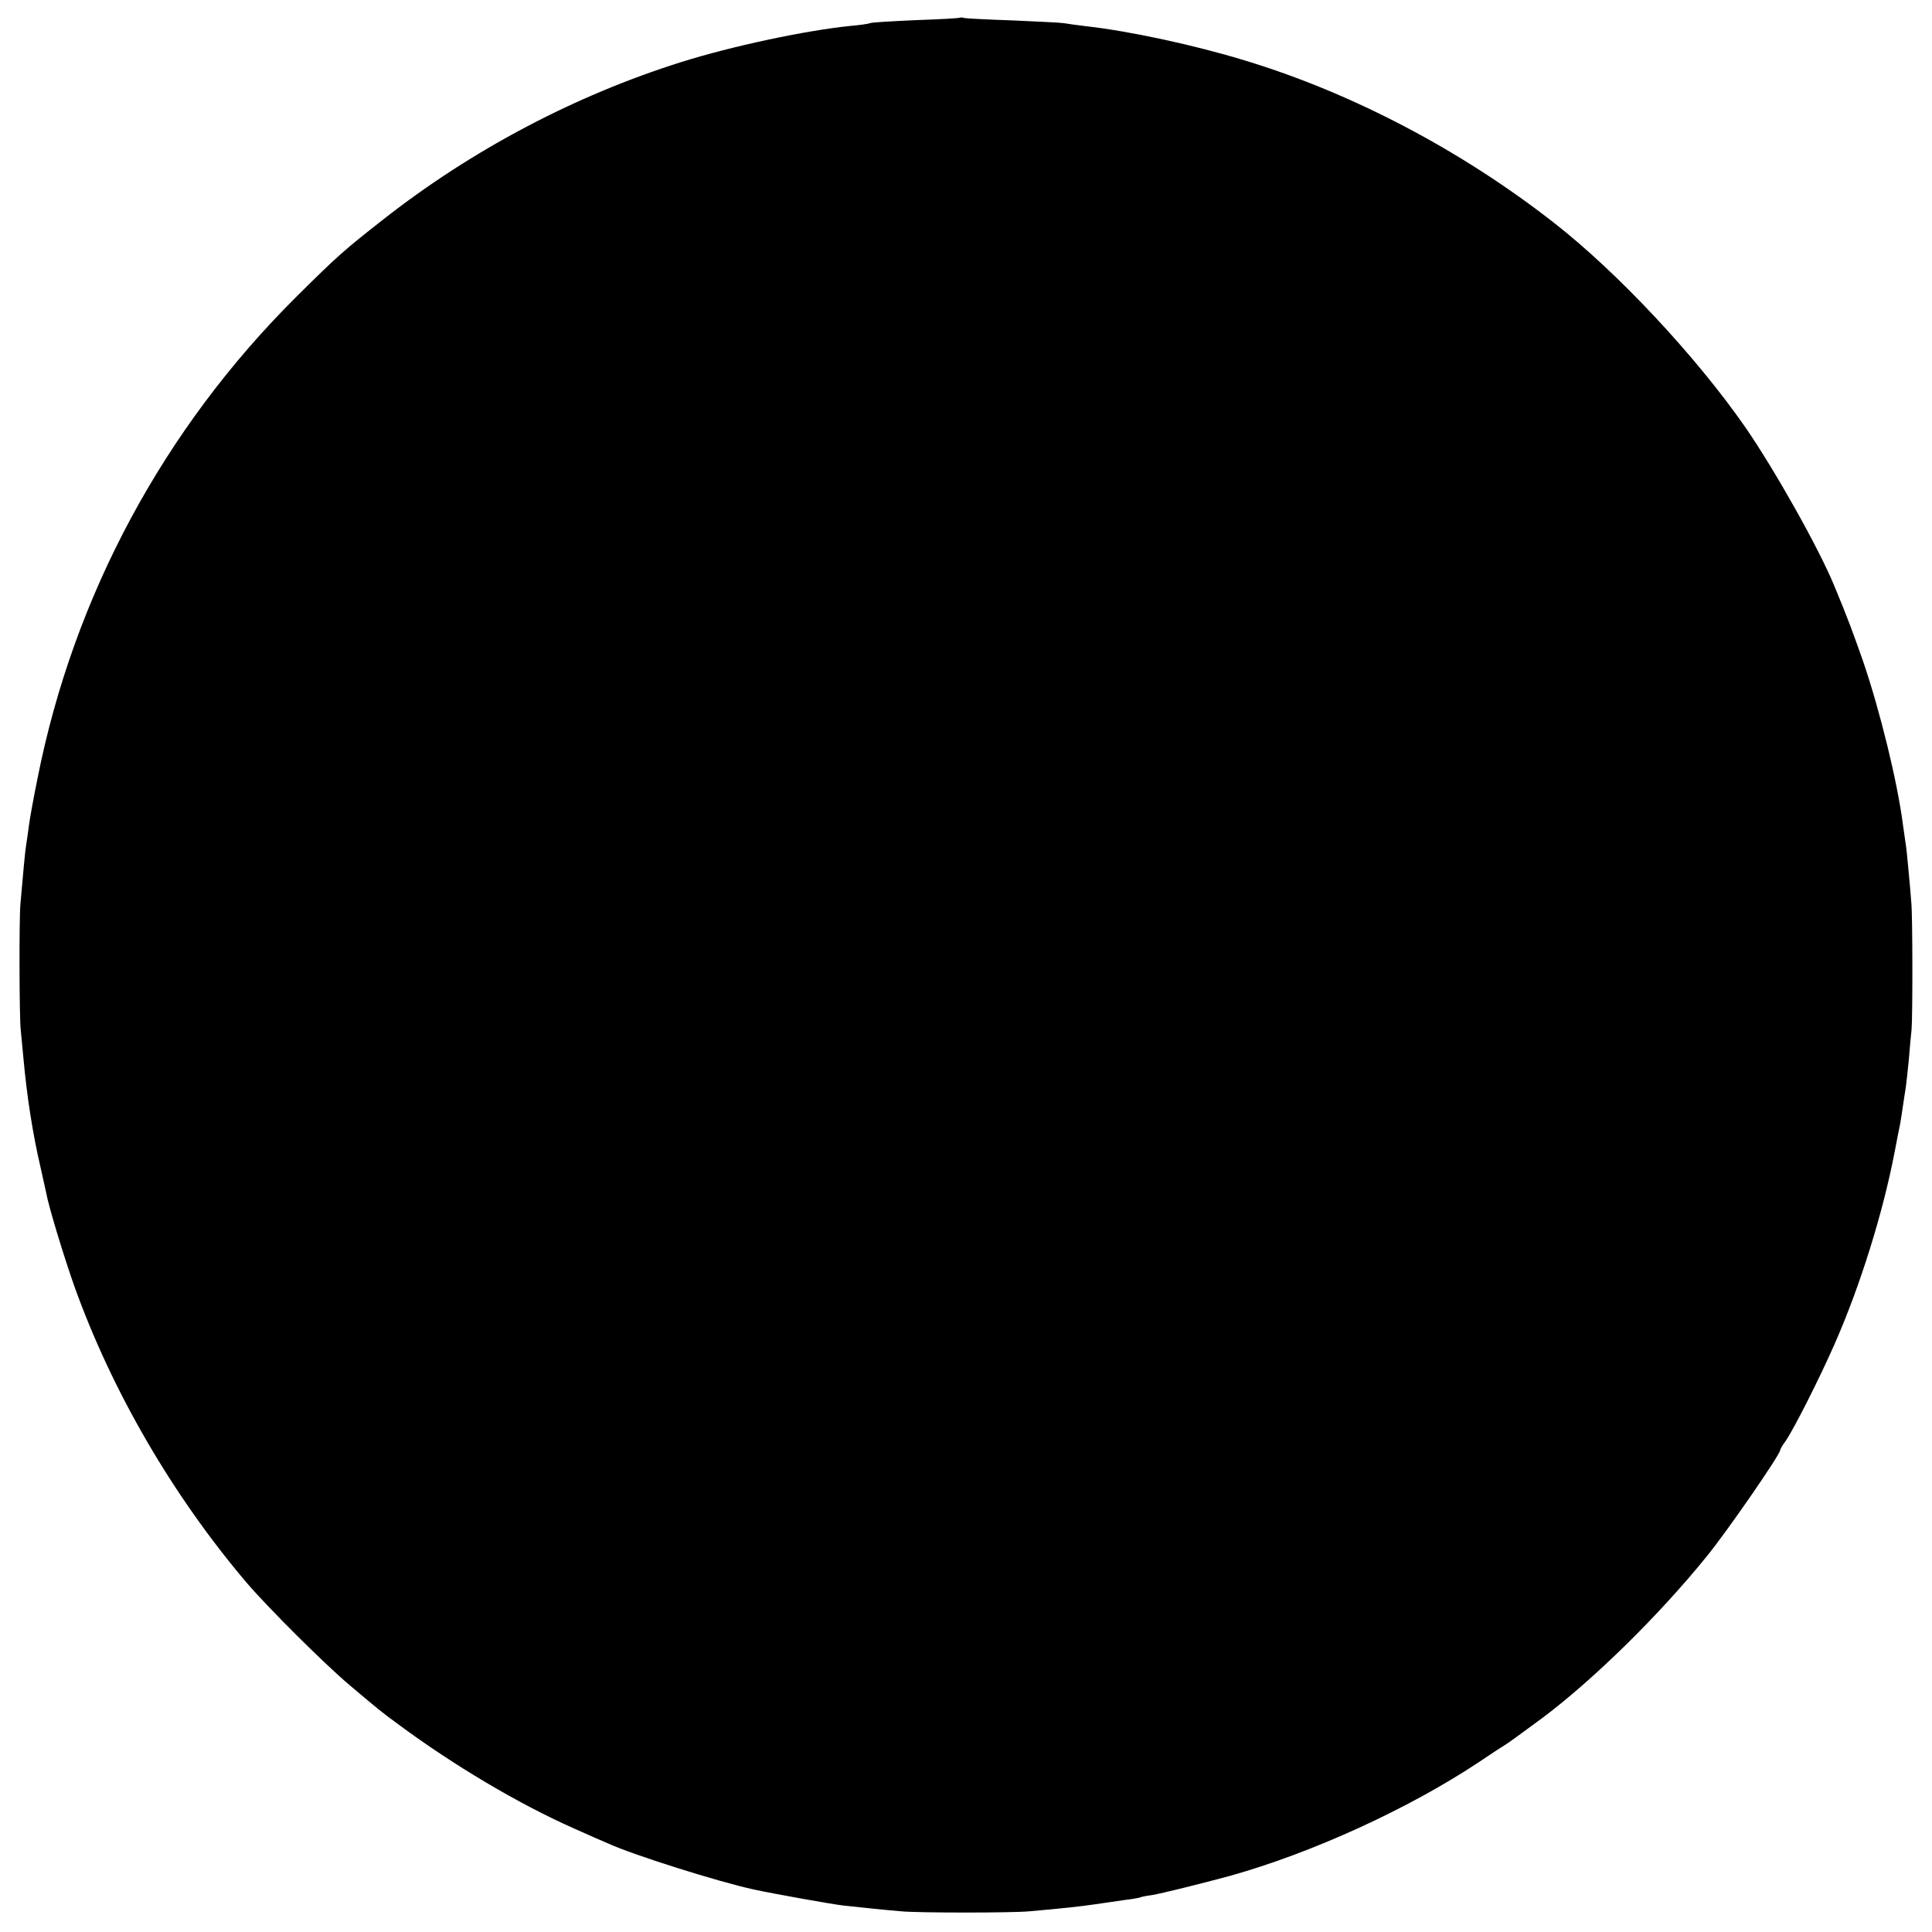
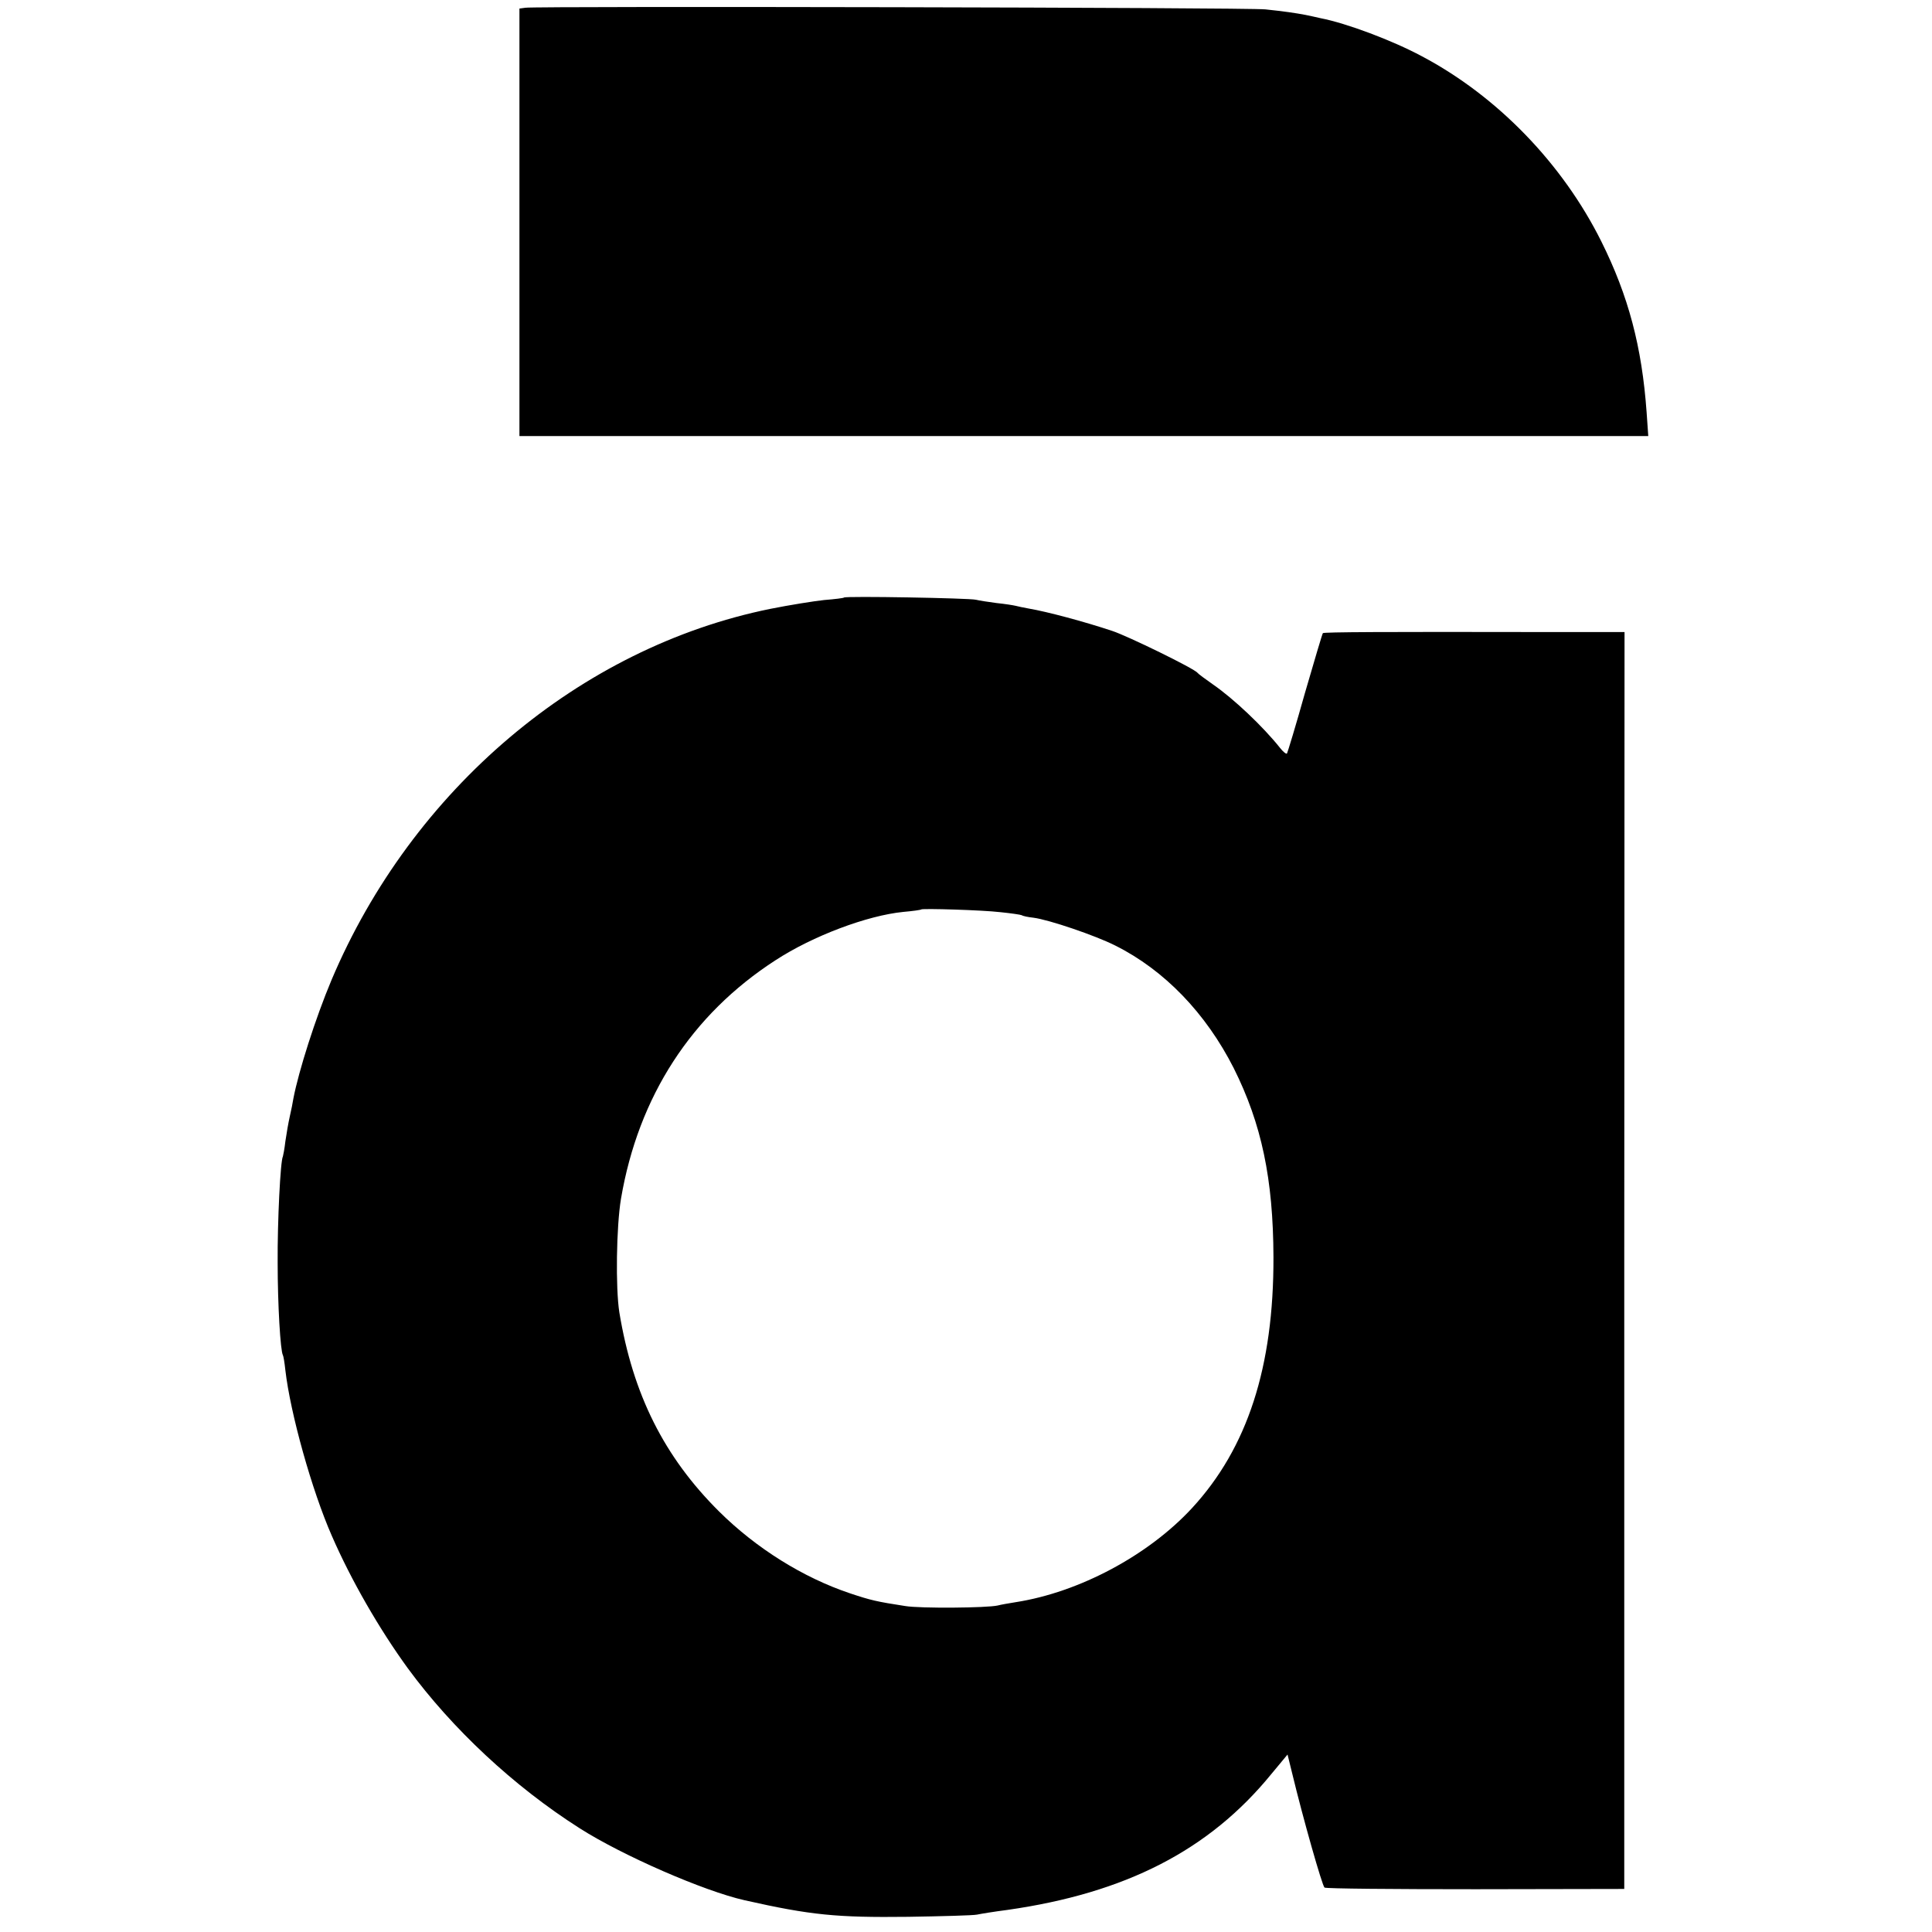
<svg xmlns="http://www.w3.org/2000/svg" version="1.0" width="700pt" height="700pt" viewBox="0 0 700 700" preserveAspectRatio="xMidYMid meet">
  <g transform="translate(0,700) scale(0.1,-0.1)" fill="#000000" stroke="none">
-     <path d="M3478 6936 c-1 -2 -74 -6 -161 -9 -87 -4 -161 -8 -165 -11 -4 -2 -36 -7 -72 -10 -164 -17 -428 -73 -612 -131 -385 -121 -758 -318 -1078 -569 -143 -112 -167 -133 -316 -281 -481 -478 -807 -1084 -938 -1745 -14 -69 -28 -145 -31 -170 -3 -25 -8 -56 -10 -70 -4 -22 -11 -101 -21 -215 -5 -55 -4 -412 1 -455 2 -19 6 -66 10 -105 12 -135 34 -276 62 -395 8 -36 17 -76 20 -90 8 -48 65 -235 103 -342 136 -379 355 -756 624 -1073 79 -92 283 -295 372 -370 109 -92 115 -97 175 -141 201 -149 436 -289 639 -379 47 -21 103 -46 125 -55 93 -42 394 -137 526 -166 69 -15 281 -53 324 -58 66 -7 148 -16 210 -21 61 -6 403 -6 465 0 114 10 180 17 235 25 33 5 83 12 110 16 28 3 52 8 55 9 3 2 23 6 45 9 31 5 181 42 280 69 298 83 650 244 904 413 40 27 81 54 90 59 15 9 64 45 136 98 185 138 424 372 598 587 73 89 267 370 267 386 0 3 8 18 19 32 30 43 123 227 178 352 93 211 176 478 218 698 8 43 17 88 20 102 2 13 7 42 10 65 3 22 8 51 10 65 2 14 7 59 11 100 3 41 8 91 10 110 4 45 4 414 -1 460 -1 19 -6 71 -10 115 -4 43 -8 86 -10 95 -1 8 -6 40 -10 70 -20 157 -84 417 -145 595 -37 105 -54 152 -103 270 -56 137 -217 423 -324 578 -179 257 -462 560 -693 740 -336 263 -733 471 -1120 588 -179 55 -420 107 -575 124 -33 4 -69 9 -80 11 -11 2 -94 6 -185 10 -91 3 -170 7 -177 9 -6 2 -13 2 -15 1z" />
+     <path d="M1904 6972 l-22 -3 0 -775 0 -774 2045 0 2045 0 -6 86 c-17 238 -66 422 -164 619 -140 281 -376 526 -650 671 -108 58 -274 120 -367 138 -16 4 -41 9 -55 12 -37 7 -78 13 -145 20 -58 7 -2639 12 -2681 6z" />
+     <path d="M3058 4835 c-1 -2 -34 -6 -72 -9 -37 -4 -125 -18 -195 -32 -690 -140 -1298 -654 -1590 -1345 -58 -138 -119 -330 -138 -429 -2 -14 -8 -43 -13 -65 -5 -22 -12 -62 -16 -90 -3 -27 -8 -52 -9 -55 -9 -15 -20 -235 -19 -385 0 -152 10 -320 19 -335 2 -3 6 -27 9 -55 18 -156 96 -435 168 -599 70 -161 172 -338 276 -481 160 -218 383 -427 622 -579 155 -99 451 -228 598 -261 240 -54 333 -63 592 -60 124 2 236 5 250 8 14 3 63 11 110 17 428 61 731 216 956 492 l59 71 17 -69 c39 -162 109 -408 117 -413 5 -4 251 -6 548 -6 l538 1 0 2277 1 2277 -316 0 c-553 1 -773 0 -777 -4 -2 -2 -31 -100 -65 -217 -33 -118 -63 -216 -65 -219 -3 -3 -14 6 -25 20 -62 78 -169 179 -243 230 -27 19 -53 38 -56 42 -10 15 -254 134 -309 152 -102 34 -237 70 -302 81 -18 3 -40 8 -48 10 -8 2 -39 7 -69 10 -30 4 -63 9 -75 12 -24 6 -472 14 -478 8z m567 -1140 c39 -4 73 -9 77 -11 4 -3 23 -7 42 -9 56 -7 226 -65 297 -101 178 -89 328 -245 429 -444 101 -202 143 -401 144 -685 1 -398 -94 -691 -295 -909 -158 -171 -408 -305 -639 -341 -25 -4 -54 -9 -65 -12 -39 -9 -281 -11 -335 -2 -104 16 -125 21 -200 46 -170 57 -340 163 -475 297 -199 198 -312 424 -361 721 -14 89 -11 310 6 412 63 370 255 667 560 864 135 88 332 162 463 175 34 3 63 7 65 9 5 4 218 -2 287 -10z" />
  </g>
</svg>
